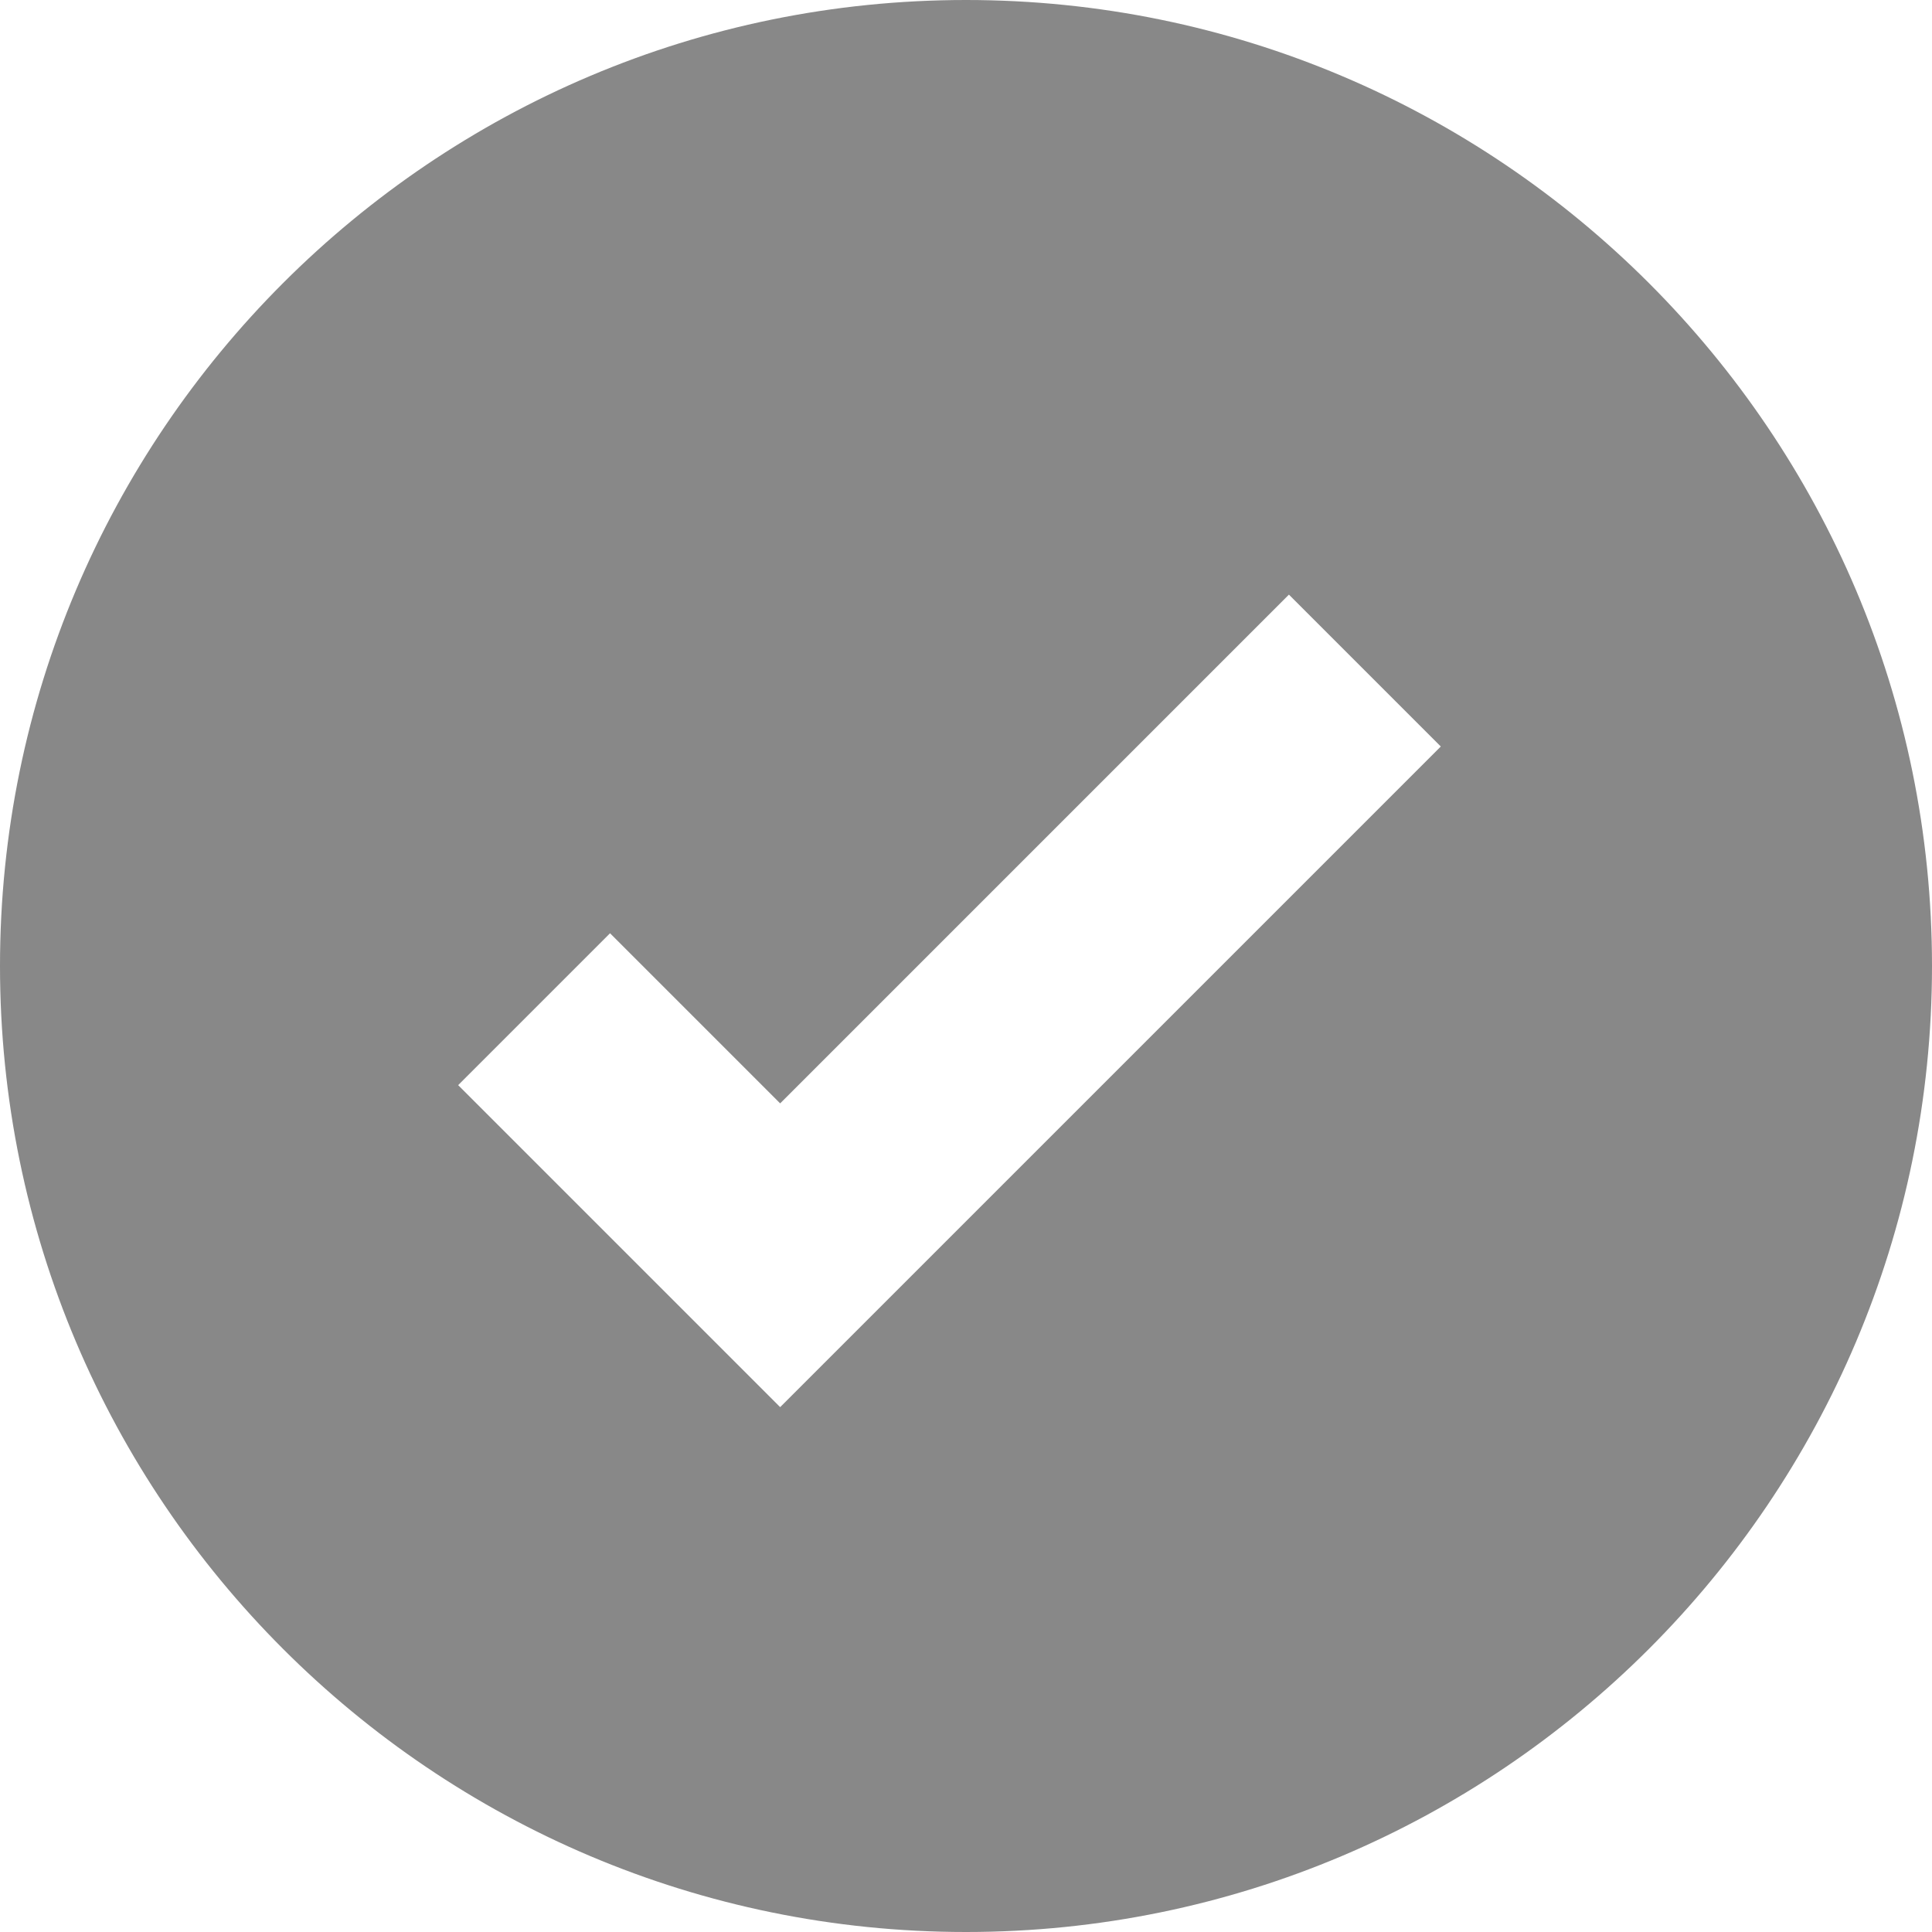
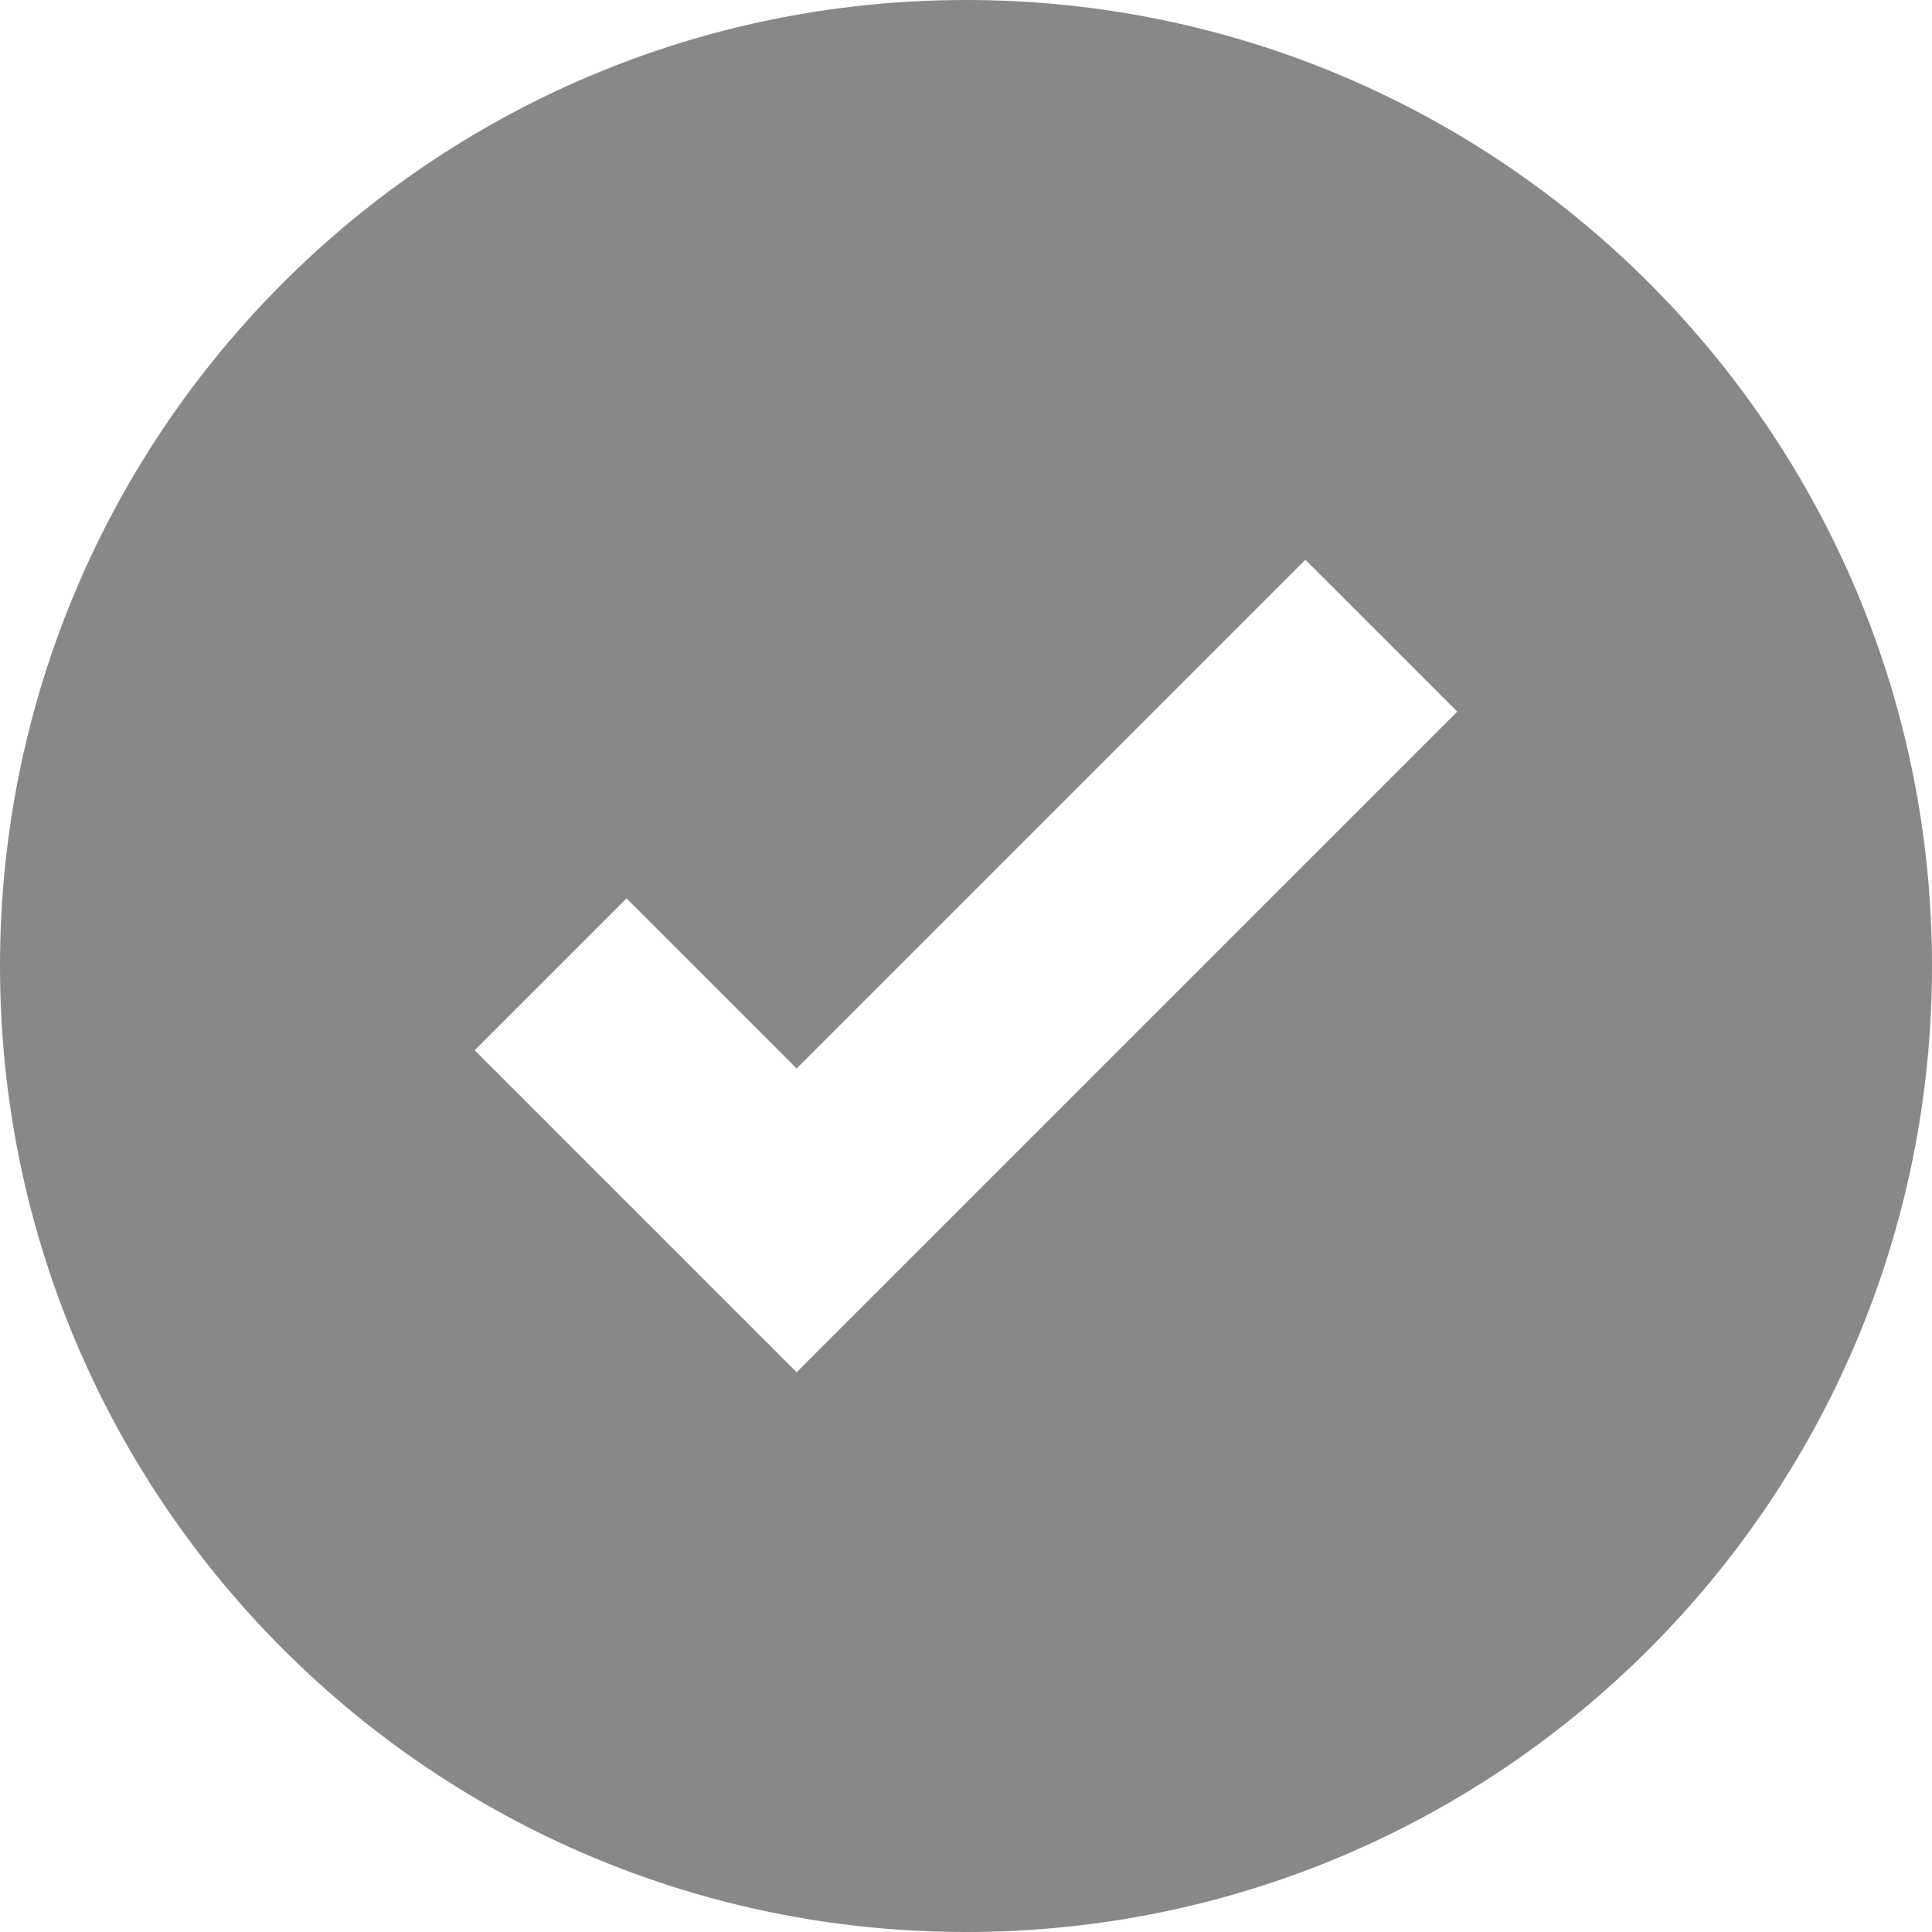
- <svg xmlns="http://www.w3.org/2000/svg" style="isolation:isolate" viewBox="466.833 316 36 36" width="36" height="36">
-   <path d="M466.833 334c0-9.934 8.065-18 18-18 9.934 0 18 8.066 18 18s-8.066 18-18 18c-9.935 0-18-8.066-18-18zm22.607-5.51l1.41-1.41 2.83 2.83-1.41 1.41-10.9 10.9-4.59-4.59-1.41-1.41 2.83-2.83 1.41 1.41 1.76 1.76 8.07-8.07z" fill-rule="evenodd" fill="#888" />
+ <svg xmlns="http://www.w3.org/2000/svg" height="36" width="36" viewBox="527.635 316.65 36 36" style="isolation:isolate">
+   <path d="M545.635 316.65a18 18 0 0 0-18 18 18 18 0 0 0 18 18 18 18 0 0 0 18-18 18 18 0 0 0-18-18zm6.324 10.43l2.83 2.83-12.31 12.31-6-6 2.83-2.83 3.17 3.17z" fill="#888" />
</svg>
